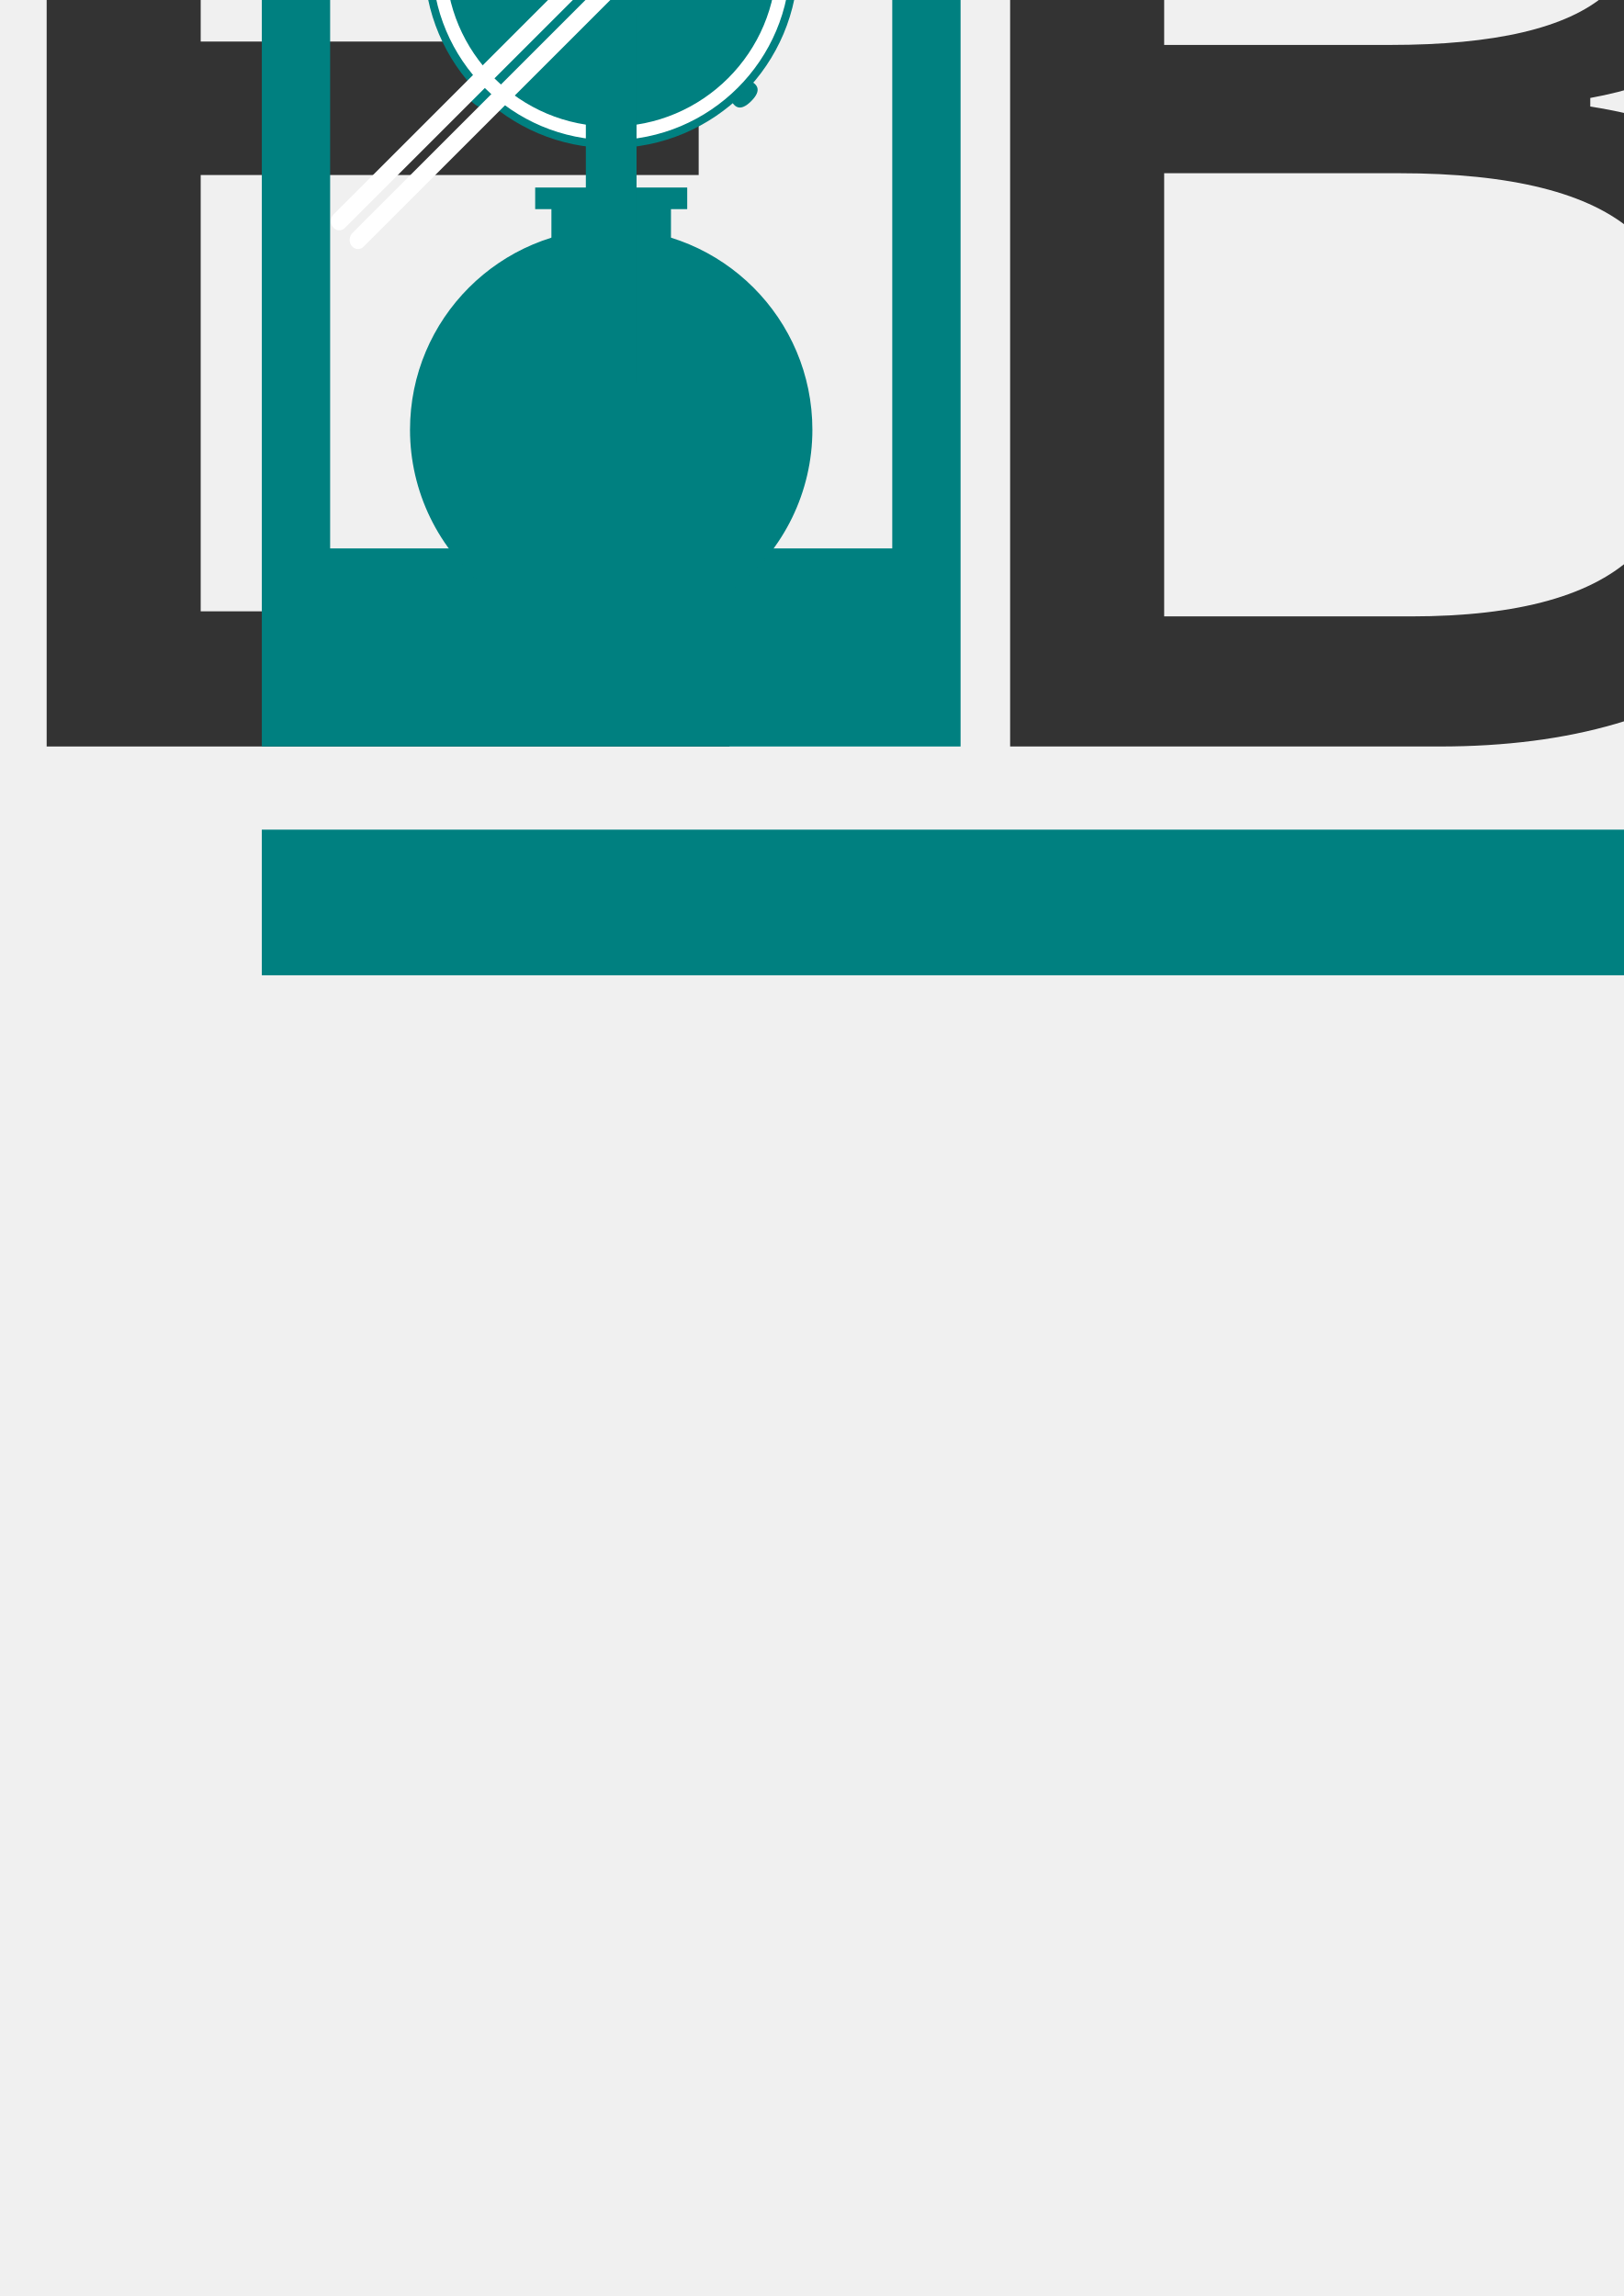
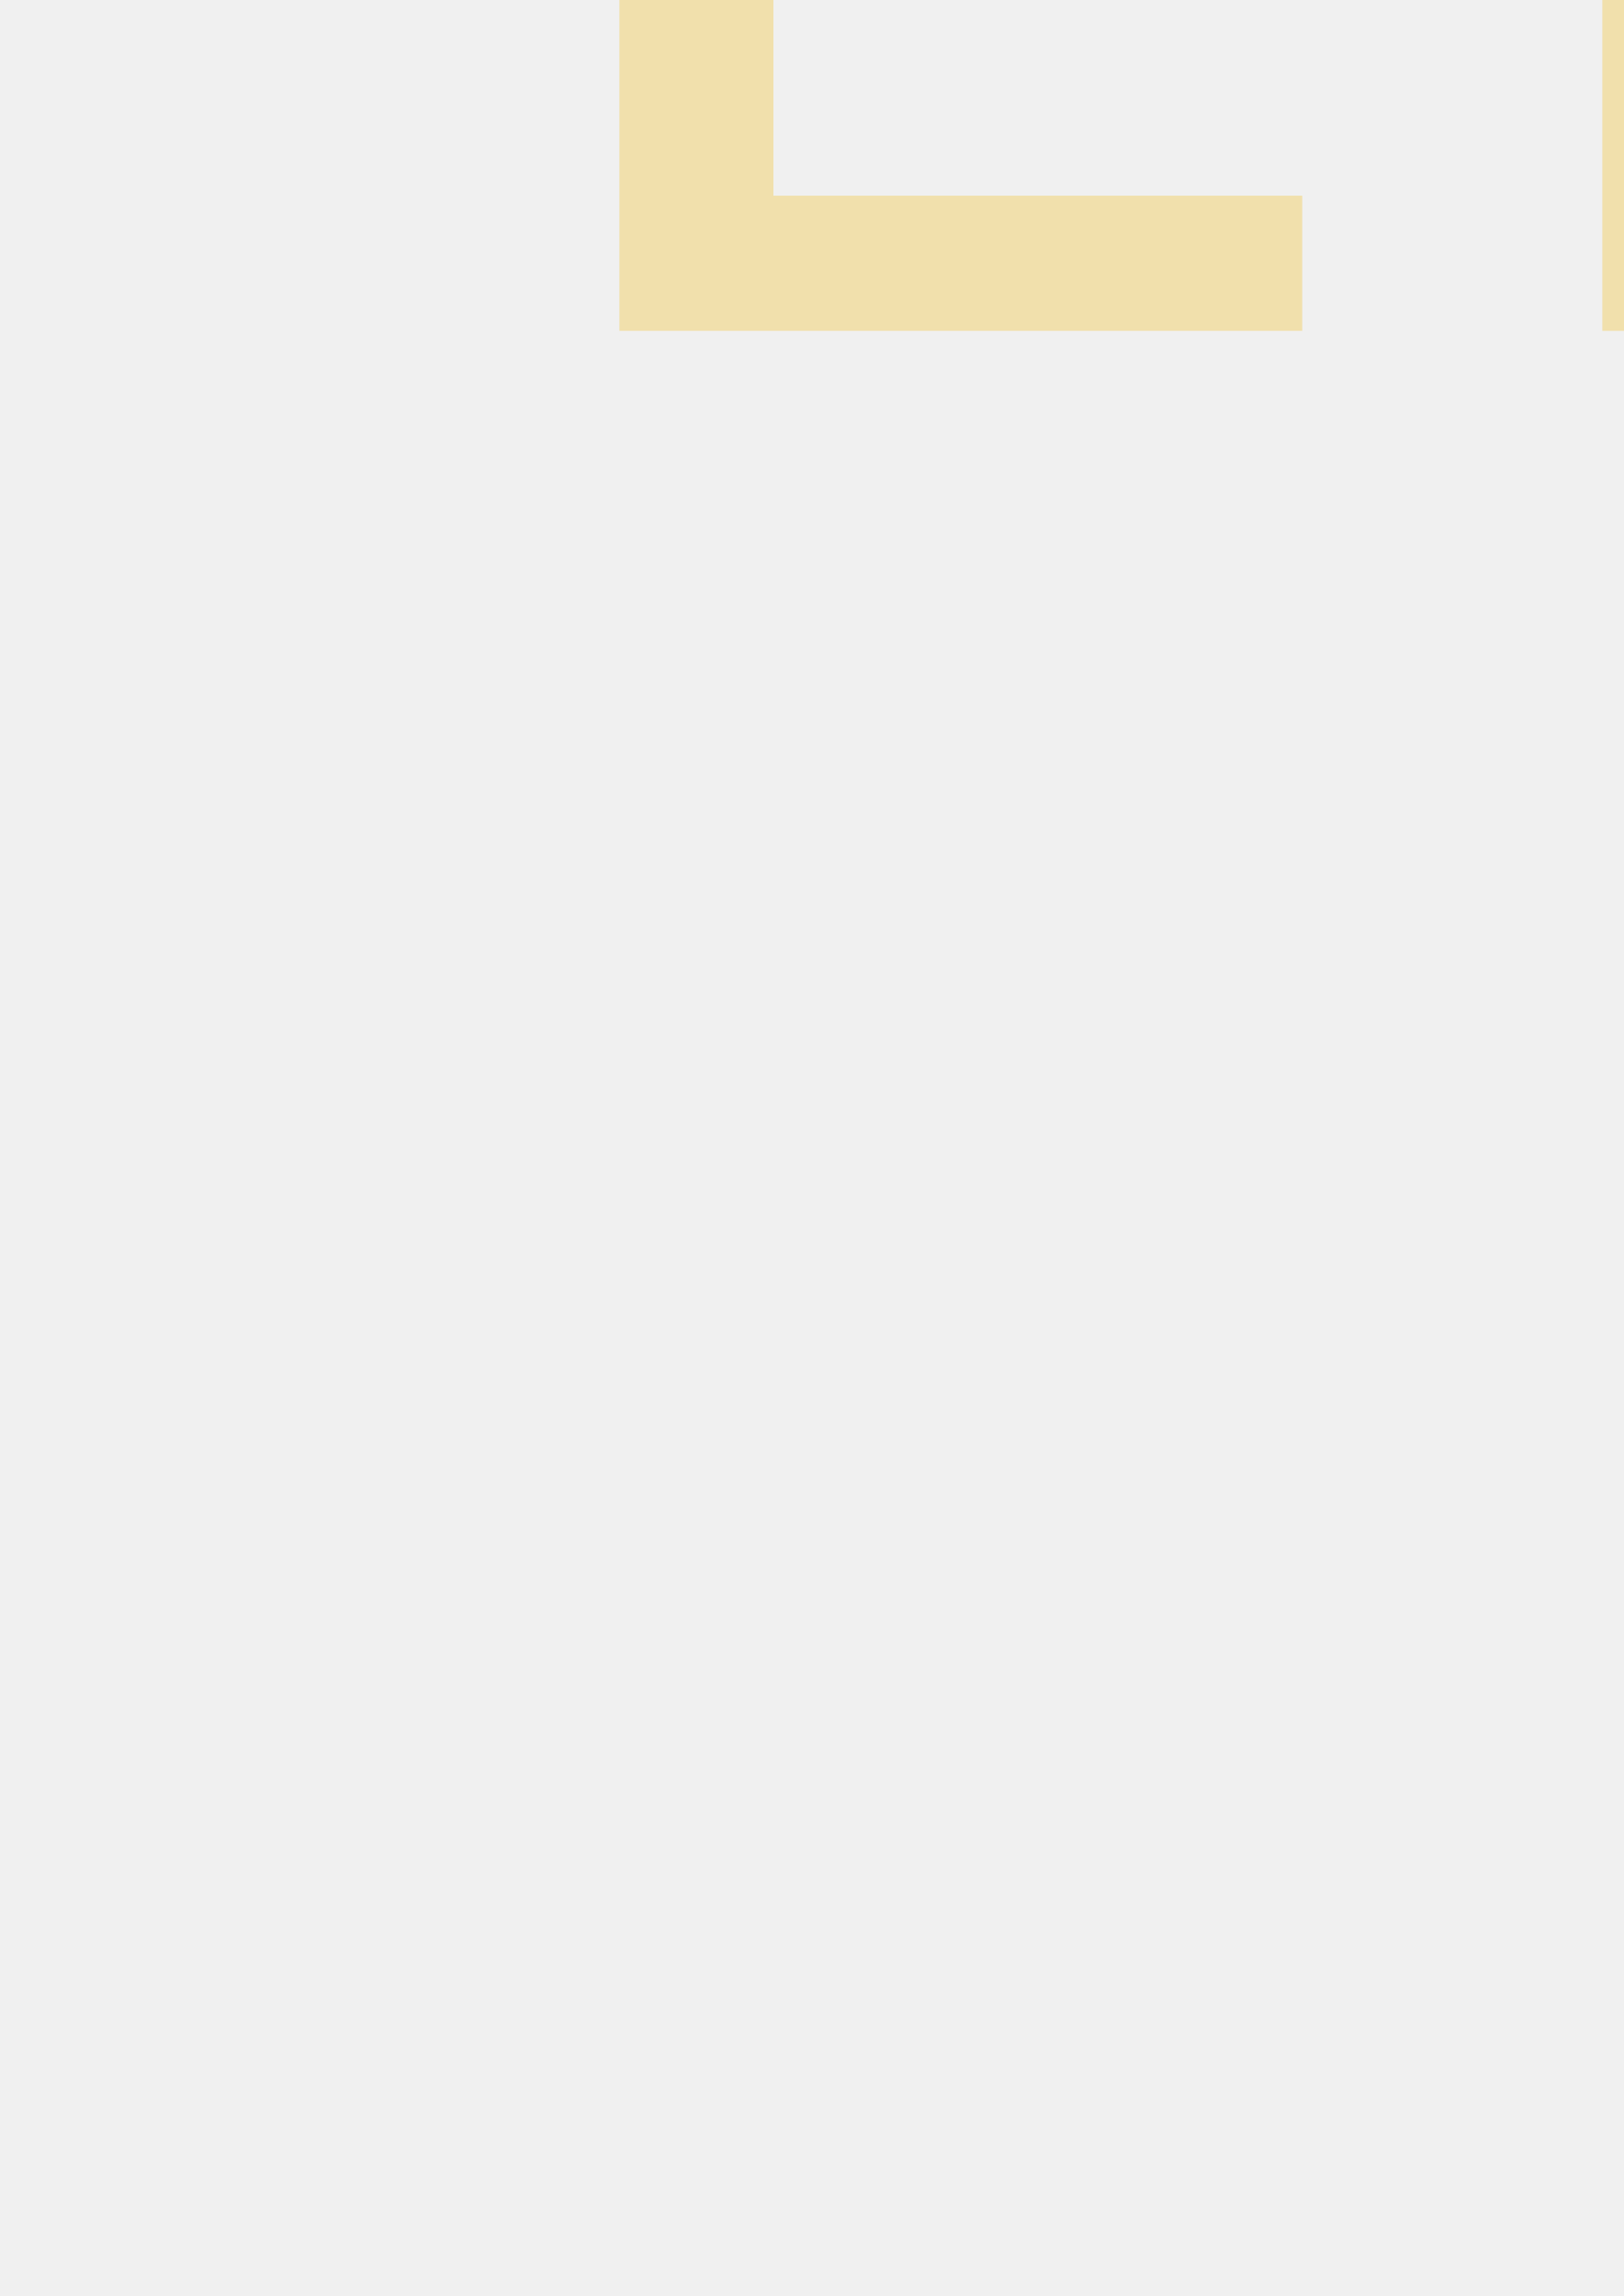
<svg xmlns="http://www.w3.org/2000/svg" width="210mm" height="297mm" viewBox="0 0 210 297" version="1.1" id="svg5">
  <defs id="defs2" />
  <g id="layer1">
-     <rect style="fill:#008080;fill-opacity:1;stroke:none;stroke-width:0.053;stroke-linecap:round;stroke-linejoin:round;stop-color:#000000" id="rect58068" width="359.175" height="18.838" x="33.863" y="107.319" />
-     <text xml:space="preserve" style="font-style:normal;font-variant:normal;font-weight:normal;font-stretch:normal;font-size:221.337px;line-height:normal;font-family:BaskervilleF;-inkscape-font-specification:BaskervilleF;text-align:center;text-decoration-color:#000000;text-anchor:middle;fill:#333333;fill-opacity:1;stroke-width:0.231;stroke-linecap:round;stroke-linejoin:round;stop-color:#000000" x="324.979" y="96.563" id="text122787">
-       <tspan id="tspan122785" style="font-style:normal;font-variant:normal;font-weight:normal;font-stretch:normal;font-family:BaskervilleF;-inkscape-font-specification:BaskervilleF;fill:#333333;fill-opacity:1;stroke-width:0.231" x="324.979" y="96.563">B</tspan>
-     </text>
-     <text xml:space="preserve" style="font-style:normal;font-variant:normal;font-weight:normal;font-stretch:normal;font-size:221.337px;line-height:normal;font-family:BaskervilleF;-inkscape-font-specification:BaskervilleF;text-align:center;text-decoration-color:#000000;text-anchor:middle;fill:#333333;fill-opacity:1;stroke-width:0.231;stroke-linecap:round;stroke-linejoin:round;stop-color:#000000" x="189.967" y="96.563" id="text36126">
-       <tspan id="tspan36124" style="font-style:normal;font-variant:normal;font-weight:normal;font-stretch:normal;font-family:BaskervilleF;-inkscape-font-specification:BaskervilleF;fill:#333333;stroke-width:0.231" x="189.967" y="96.563">E</tspan>
-     </text>
-     <g id="g57758" transform="translate(15.96249,-6.654529)">
-       <path id="rect46500" style="fill:#008080;fill-opacity:1;stroke:none;stroke-width:0.02;stroke-linecap:round;stroke-linejoin:round;stop-color:#000000" d="M 17.901,-50.612 V 103.217 H 108.272 V -50.612 Z m 8.834,15.038 H 99.437 V 77.596 H 26.735 Z" />
-       <g id="g53235" transform="translate(-1.328403)">
-         <path id="circle14261" style="fill:#008080;stroke-width:0.008;stroke-linecap:round;stroke-linejoin:round;stop-color:#000000" d="M 64.415,36.231 A 26.021,26.021 0 0 0 38.394,62.252 26.021,26.021 0 0 0 48.32,82.691 H 80.509 A 26.021,26.021 0 0 0 90.435,62.252 26.021,26.021 0 0 0 64.415,36.231 Z" />
-         <rect style="fill:#008080;fill-opacity:1;stroke-width:0.01;stroke-linecap:round;stroke-linejoin:round;stop-color:#000000" id="rect22575" width="15.462" height="20.381" x="56.683" y="32.954" />
-         <rect style="fill:#008080;fill-opacity:1;stroke-width:0.004;stroke-linecap:round;stroke-linejoin:round;stop-color:#000000" id="rect23866" width="2.795" height="19.664" x="30.912" y="-74.246" transform="rotate(90)" />
-         <text xml:space="preserve" style="font-style:normal;font-variant:normal;font-weight:normal;font-stretch:normal;font-size:25.4px;line-height:normal;font-family:BaskervilleF;-inkscape-font-specification:BaskervilleF;text-align:center;text-decoration-color:#000000;text-anchor:middle;fill:#008080;fill-opacity:1;stroke:none;stroke-width:0.026;stroke-linecap:round;stroke-linejoin:round;stop-color:#000000" x="-115.3" y="-128.918" id="text68544">
-           <tspan id="tspan68542" style="stroke-width:0.026" x="-115.3" y="-128.918" />
-         </text>
-         <g id="g94576" transform="matrix(0.5785996,0,0,0.5785996,20.35091,22.86662)">
-           <path style="fill:#008080;fill-opacity:1;stroke:none;stroke-width:10.583;stroke-linecap:round;stroke-linejoin:round;stroke-miterlimit:4;stroke-dasharray:none;stop-color:#000000" id="path90966" d="m 1046.108,-833.708 c -93.449,-93.449 -38.31,331.902 -88.885,209.805 -50.574,-122.097 211.205,217.66 211.205,85.504 0,-132.157 -261.78,207.601 -211.205,85.504 50.574,-122.097 -4.564,303.254 88.885,209.805 93.449,-93.449 -331.902,-38.31 -209.805,-88.885 122.097,-50.574 -217.66,211.205 -85.504,211.205 132.157,0 -207.6,-261.78 -85.504,-211.205 122.097,50.574 -303.254,-4.564 -209.805,88.885 93.449,93.449 38.31,-331.902 88.885,-209.805 50.574,122.097 -211.205,-217.66 -211.205,-85.504 0,132.157 261.78,-207.601 211.205,-85.504 -50.574,122.097 4.564,-303.254 -88.885,-209.805 -93.449,93.449 331.902,38.31 209.805,88.885 -122.097,50.574 217.66,-211.205 85.504,-211.205 -132.157,-10e-6 207.6,261.78 85.504,211.205 -122.097,-50.574 303.254,4.564 209.805,-88.885 z" transform="matrix(0.1059877,0,0,0.1059877,-3.419822,20.35196)" />
-           <circle style="fill:#008080;fill-opacity:1;stroke:none;stroke-width:0.097;stroke-linecap:round;stroke-linejoin:round;stop-color:#000000" id="path85522" cx="76.156" cy="-36.712" r="41.804" />
-           <circle style="fill:none;fill-opacity:1;stroke:#ffffff;stroke-width:3.041;stroke-linecap:round;stroke-linejoin:round;stroke-miterlimit:4;stroke-dasharray:none;stop-color:#000000" id="circle85604" cx="76.156" cy="-36.712" r="38.509" />
-           <g id="g98163" transform="matrix(0.9812727,0,0,1.08058,1.423008,3.008739)">
-             <rect style="fill:#008080;fill-opacity:1;stroke:none;stroke-width:4.425;stroke-linecap:round;stroke-linejoin:round;stroke-miterlimit:4;stroke-dasharray:none;stroke-opacity:1;stop-color:#000000" id="rect98509" width="11.549" height="76.604" x="70.385" y="-25.984" />
-             <path style="fill:#333333;fill-opacity:1;stroke:#ffffff;stroke-width:3.8;stroke-linecap:round;stroke-linejoin:miter;stroke-miterlimit:4;stroke-dasharray:none;stroke-opacity:1" d="M 77.484,-32.671 18.479,20.912" id="path94487" />
-             <path style="fill:#333333;fill-opacity:1;stroke:#ffffff;stroke-width:3.8;stroke-linecap:round;stroke-linejoin:miter;stroke-miterlimit:4;stroke-dasharray:none;stroke-opacity:1" d="M 73.218,-36.544 14.213,17.038" id="path94569" />
-           </g>
-         </g>
+     <circle style="fill:#495371;fill-opacity:1;stroke-width:2.117;stroke-linecap:round;stroke-linejoin:round;stroke-dasharray:2.117, 2.117;stop-color:#000000" id="path15042" cx="439.561" cy="-34.116" r="217.76" />
+     <g id="g5417" transform="translate(512.6719,-60.41899)">
+       <rect style="fill:#98b4aa;fill-opacity:1;stroke-width:2.117;stroke-linecap:round;stroke-linejoin:round;stroke-dasharray:2.117, 2.117;stop-color:#000000" id="rect945" width="90.371" height="153.829" x="17.901" y="-50.612" ry="15" rx="15" />
+       <rect style="fill:#ffffff;fill-opacity:1;stroke-width:2.117;stroke-linecap:round;stroke-linejoin:round;stroke-dasharray:2.117, 2.117;stop-color:#000000" id="rect5202" width="75.071" height="127.787" x="25.551" y="-37.591" />
+       <ellipse style="display:inline;fill:#98b4aa;fill-opacity:1;stroke:none;stroke-width:0.056;stroke-linecap:round;stroke-linejoin:round;stop-color:#000000" id="path85522" cx="63.086" cy="17.5" rx="24.188" ry="24.188" />
+       <circle style="fill:#98b4aa;fill-opacity:1;stroke:#ffffff;stroke-width:1.76;stroke-linecap:round;stroke-linejoin:round;stroke-miterlimit:4;stroke-dasharray:none;stop-color:#000000" id="circle85604" cx="63.086" cy="17.5" r="22.281" />
+       <g id="g98163" transform="matrix(0.567764,0,0,0.625223,19.84586,40.48247)" style="display:inline">
+         <path style="fill:#333333;fill-opacity:1;stroke:#ffffff;stroke-width:3.8;stroke-linecap:round;stroke-linejoin:miter;stroke-miterlimit:4;stroke-dasharray:none;stroke-opacity:1" d="M 77.484,-32.671 18.479,20.912" id="path94487" />
+         <path style="fill:#333333;fill-opacity:1;stroke:#ffffff;stroke-width:3.8;stroke-linecap:round;stroke-linejoin:miter;stroke-miterlimit:4;stroke-dasharray:none;stroke-opacity:1" d="M 73.218,-36.544 14.213,17.038" id="path94569" />
      </g>
    </g>
-     <text xml:space="preserve" style="font-style:normal;font-variant:normal;font-weight:normal;font-stretch:normal;font-size:95.143px;line-height:normal;font-family:Cuprum;-inkscape-font-specification:Cuprum;text-align:center;text-decoration-color:#000000;text-anchor:middle;fill:#008080;fill-opacity:1;stroke-width:0.099;stroke-linecap:round;stroke-linejoin:round;stop-color:#000000" x="5.737" y="43.672" id="text28583">
-       <tspan id="tspan28581" style="fill:#008080;fill-opacity:1;stroke-width:0.099" x="5.737" y="43.672">&lt;</tspan>
-     </text>
-     <text xml:space="preserve" style="font-style:normal;font-variant:normal;font-weight:normal;font-stretch:normal;font-size:95.143px;line-height:normal;font-family:Cuprum;-inkscape-font-specification:Cuprum;text-align:center;text-decoration-color:#000000;text-anchor:middle;fill:#008080;fill-opacity:1;stroke-width:0.099;stroke-linecap:round;stroke-linejoin:round;stop-color:#000000" x="-419.728" y="43.672" id="text30383" transform="scale(-1,1)">
-       <tspan id="tspan30381" style="fill:#008080;fill-opacity:1;stroke-width:0.099" x="-419.728" y="43.672">&lt;</tspan>
-     </text>
+     <g id="g172182" style="fill:#f1e0ac;fill-opacity:1">
+       <text xml:space="preserve" style="font-style:normal;font-variant:normal;font-weight:normal;font-stretch:normal;font-size:221.337px;line-height:normal;font-family:BaskervilleF;-inkscape-font-specification:BaskervilleF;text-align:center;text-decoration-color:#000000;text-anchor:middle;fill:#f1e0ac;fill-opacity:1;stroke-width:0.231;stroke-linecap:round;stroke-linejoin:round;stop-color:#000000" x="459.116" y="42.798" id="text122787">
+         <tspan id="tspan122785" style="font-style:normal;font-variant:normal;font-weight:normal;font-stretch:normal;font-family:BaskervilleF;-inkscape-font-specification:BaskervilleF;fill:#f1e0ac;fill-opacity:1;stroke-width:0.231" x="459.116" y="42.798">B</tspan>
+       </text>
+       <text xml:space="preserve" style="font-style:normal;font-variant:normal;font-weight:normal;font-stretch:normal;font-size:221.337px;line-height:normal;font-family:BaskervilleF;-inkscape-font-specification:BaskervilleF;text-align:center;text-decoration-color:#000000;text-anchor:middle;fill:#f1e0ac;fill-opacity:1;stroke-width:0.231;stroke-linecap:round;stroke-linejoin:round;stop-color:#000000" x="321.591" y="42.798" id="text36126">
+         <tspan id="tspan36124" style="font-style:normal;font-variant:normal;font-weight:normal;font-stretch:normal;font-family:BaskervilleF;-inkscape-font-specification:BaskervilleF;fill:#f1e0ac;fill-opacity:1;stroke-width:0.231" x="321.591" y="42.798">E</tspan>
+       </text>
+     </g>
+     <rect style="fill:#3a3845;fill-opacity:1;stroke-width:2.117;stroke-linecap:round;stroke-linejoin:round;stroke-dasharray:2.117, 2.117;stop-color:#000000" id="rect76257" width="40" height="40" x="119.89" y="-421.883" />
+     <rect style="fill:#f7ccac;fill-opacity:1;stroke-width:2.117;stroke-linecap:round;stroke-linejoin:round;stroke-dasharray:2.117, 2.117;stop-color:#000000" id="rect76441" width="40" height="40" x="166.236" y="-421.883" />
+     <rect style="fill:#c69b7b;fill-opacity:1;stroke-width:2.117;stroke-linecap:round;stroke-linejoin:round;stroke-dasharray:2.117, 2.117;stop-color:#000000" id="rect76443" width="40" height="40" x="212.582" y="-421.883" />
+     <rect style="fill:#826f66;fill-opacity:1;stroke-width:2.117;stroke-linecap:round;stroke-linejoin:round;stroke-dasharray:2.117, 2.117;stop-color:#000000" id="rect76445" width="40" height="40" x="258.929" y="-421.883" />
+     <rect style="fill:#495371;fill-opacity:1;stroke-width:2.117;stroke-linecap:round;stroke-linejoin:round;stroke-dasharray:2.117, 2.117;stop-color:#000000" id="rect163816" width="40" height="40" x="119.89" y="-365.142" />
+     <rect style="fill:#74959a;fill-opacity:1;stroke-width:2.117;stroke-linecap:round;stroke-linejoin:round;stroke-dasharray:2.117, 2.117;stop-color:#000000" id="rect163818" width="40" height="40" x="166.236" y="-365.142" />
+     <rect style="fill:#98b4aa;fill-opacity:1;stroke-width:2.117;stroke-linecap:round;stroke-linejoin:round;stroke-dasharray:2.117, 2.117;stop-color:#000000" id="rect163820" width="40" height="40" x="212.582" y="-365.142" />
+     <rect style="fill:#f1e0ac;fill-opacity:1;stroke-width:2.117;stroke-linecap:round;stroke-linejoin:round;stroke-dasharray:2.117, 2.117;stop-color:#000000" id="rect163822" width="40" height="40" x="258.929" y="-365.142" />
  </g>
</svg>
